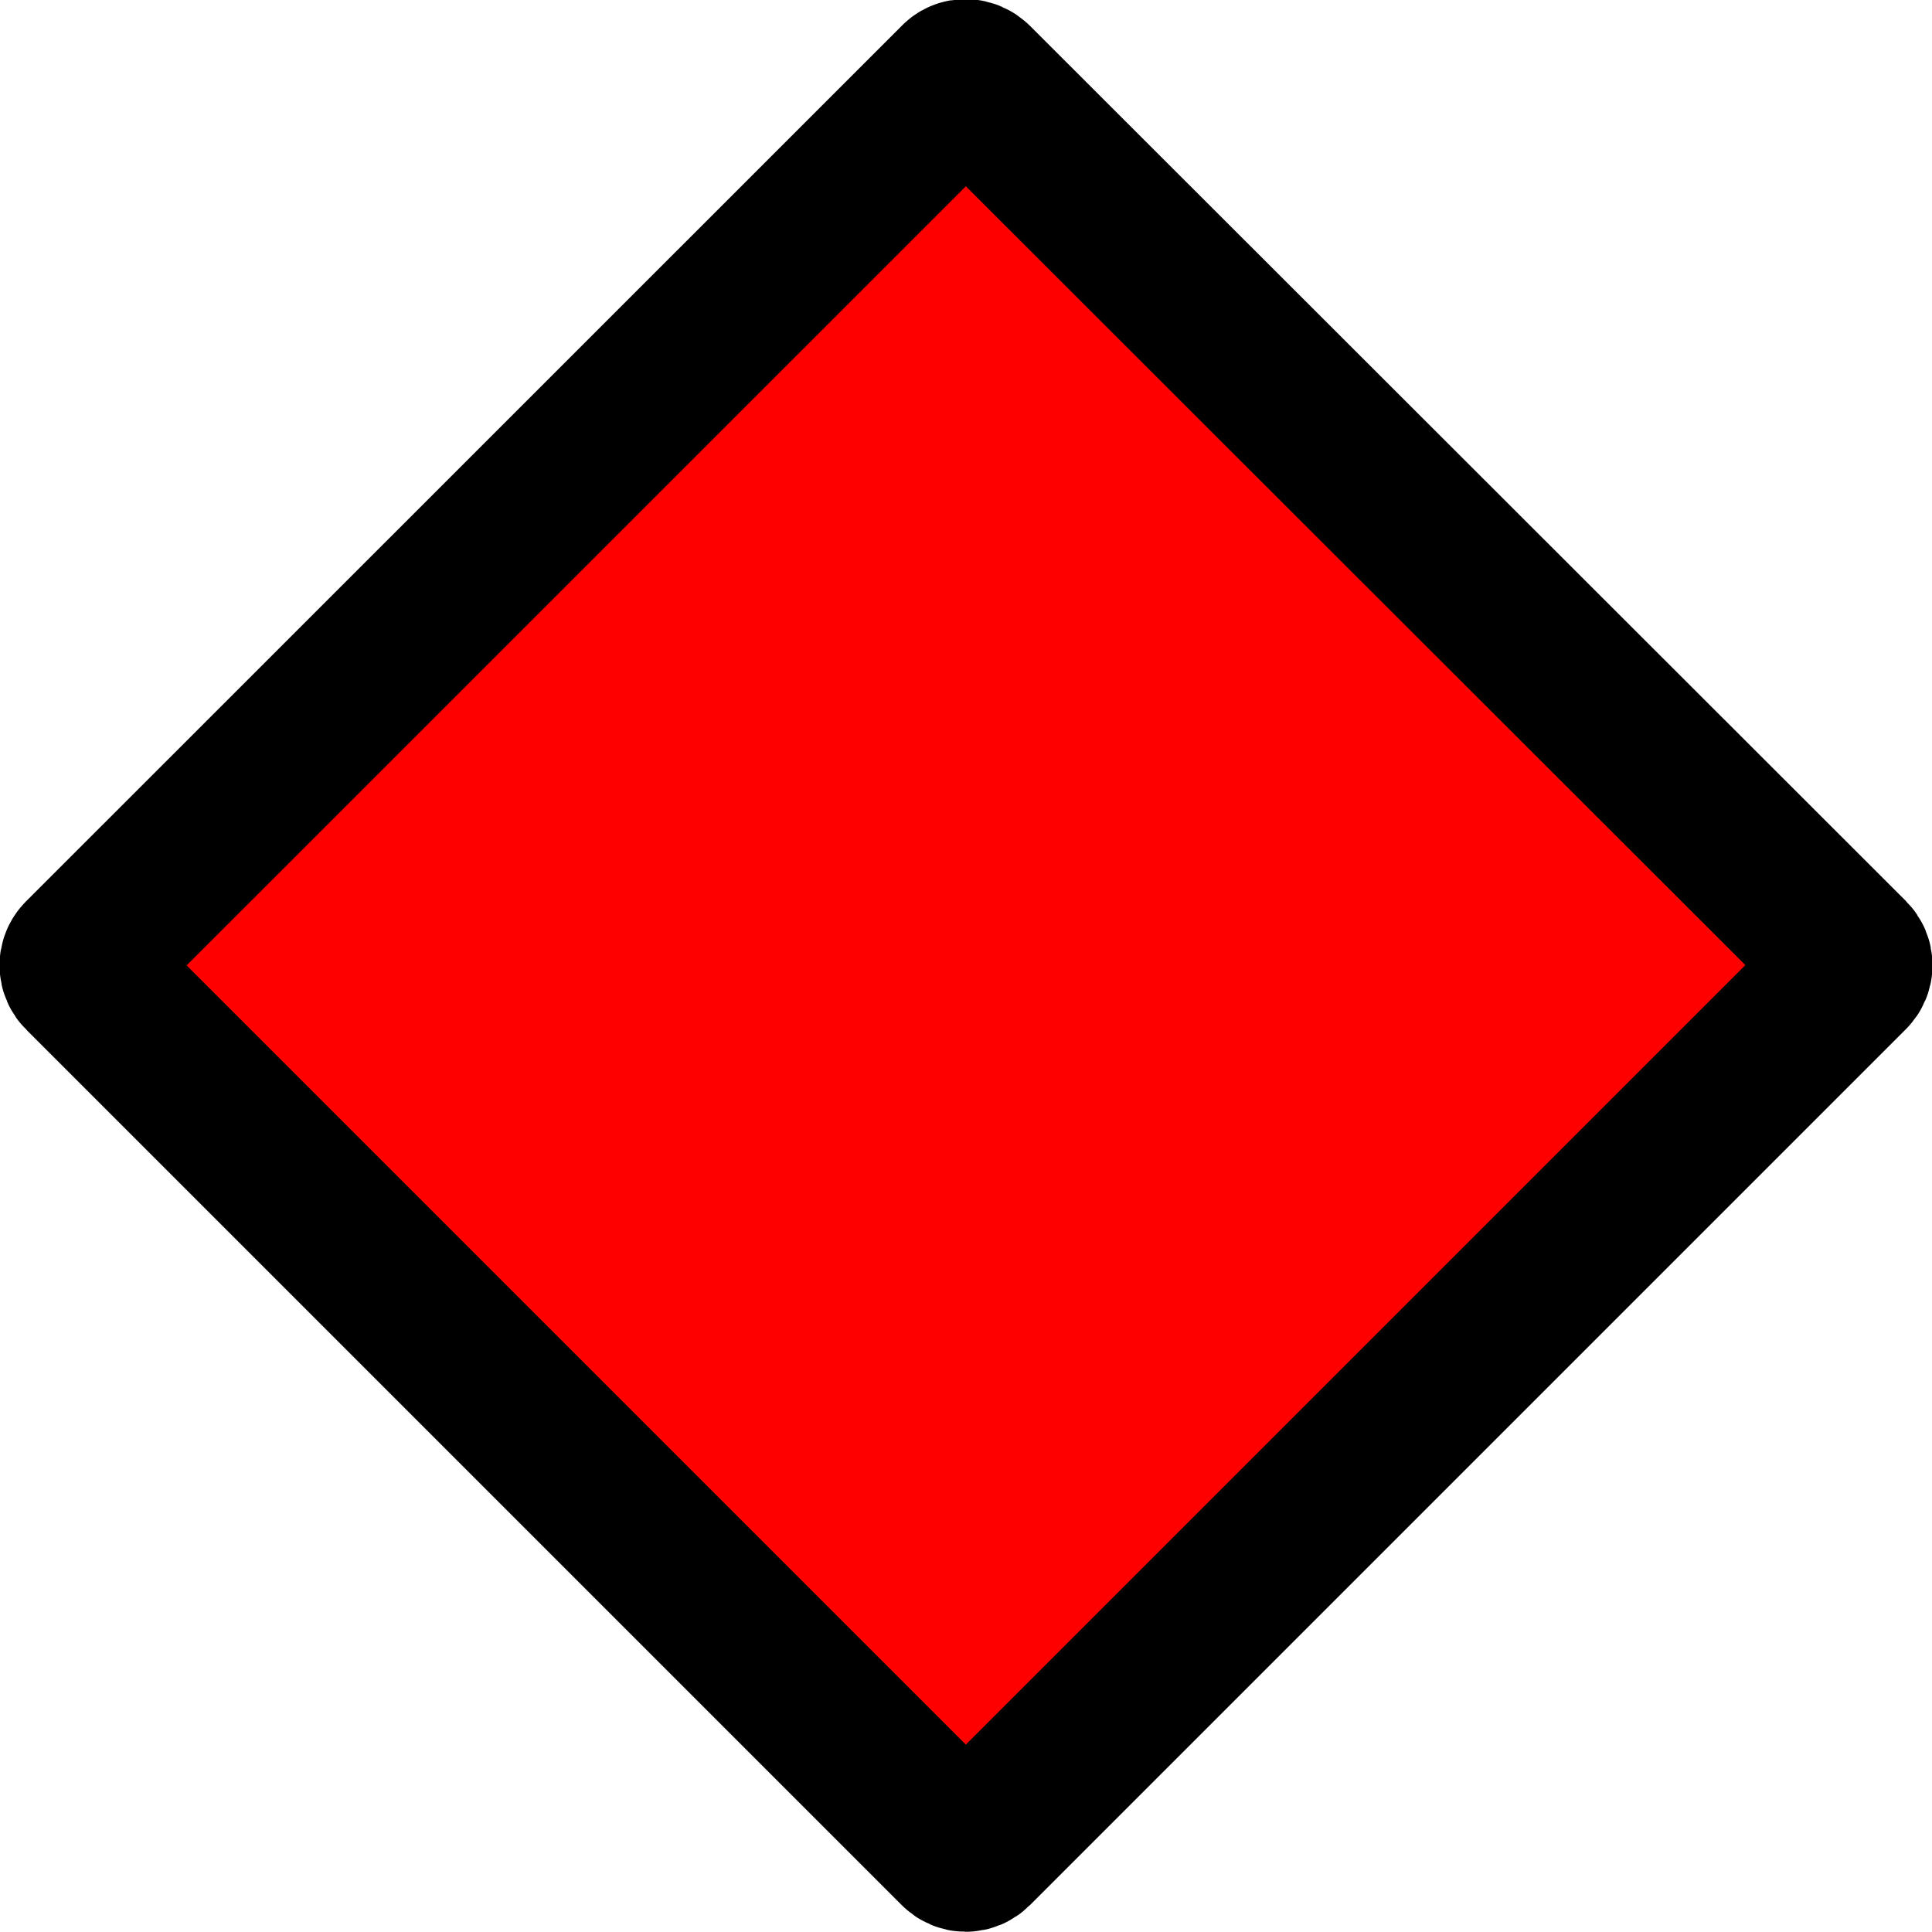
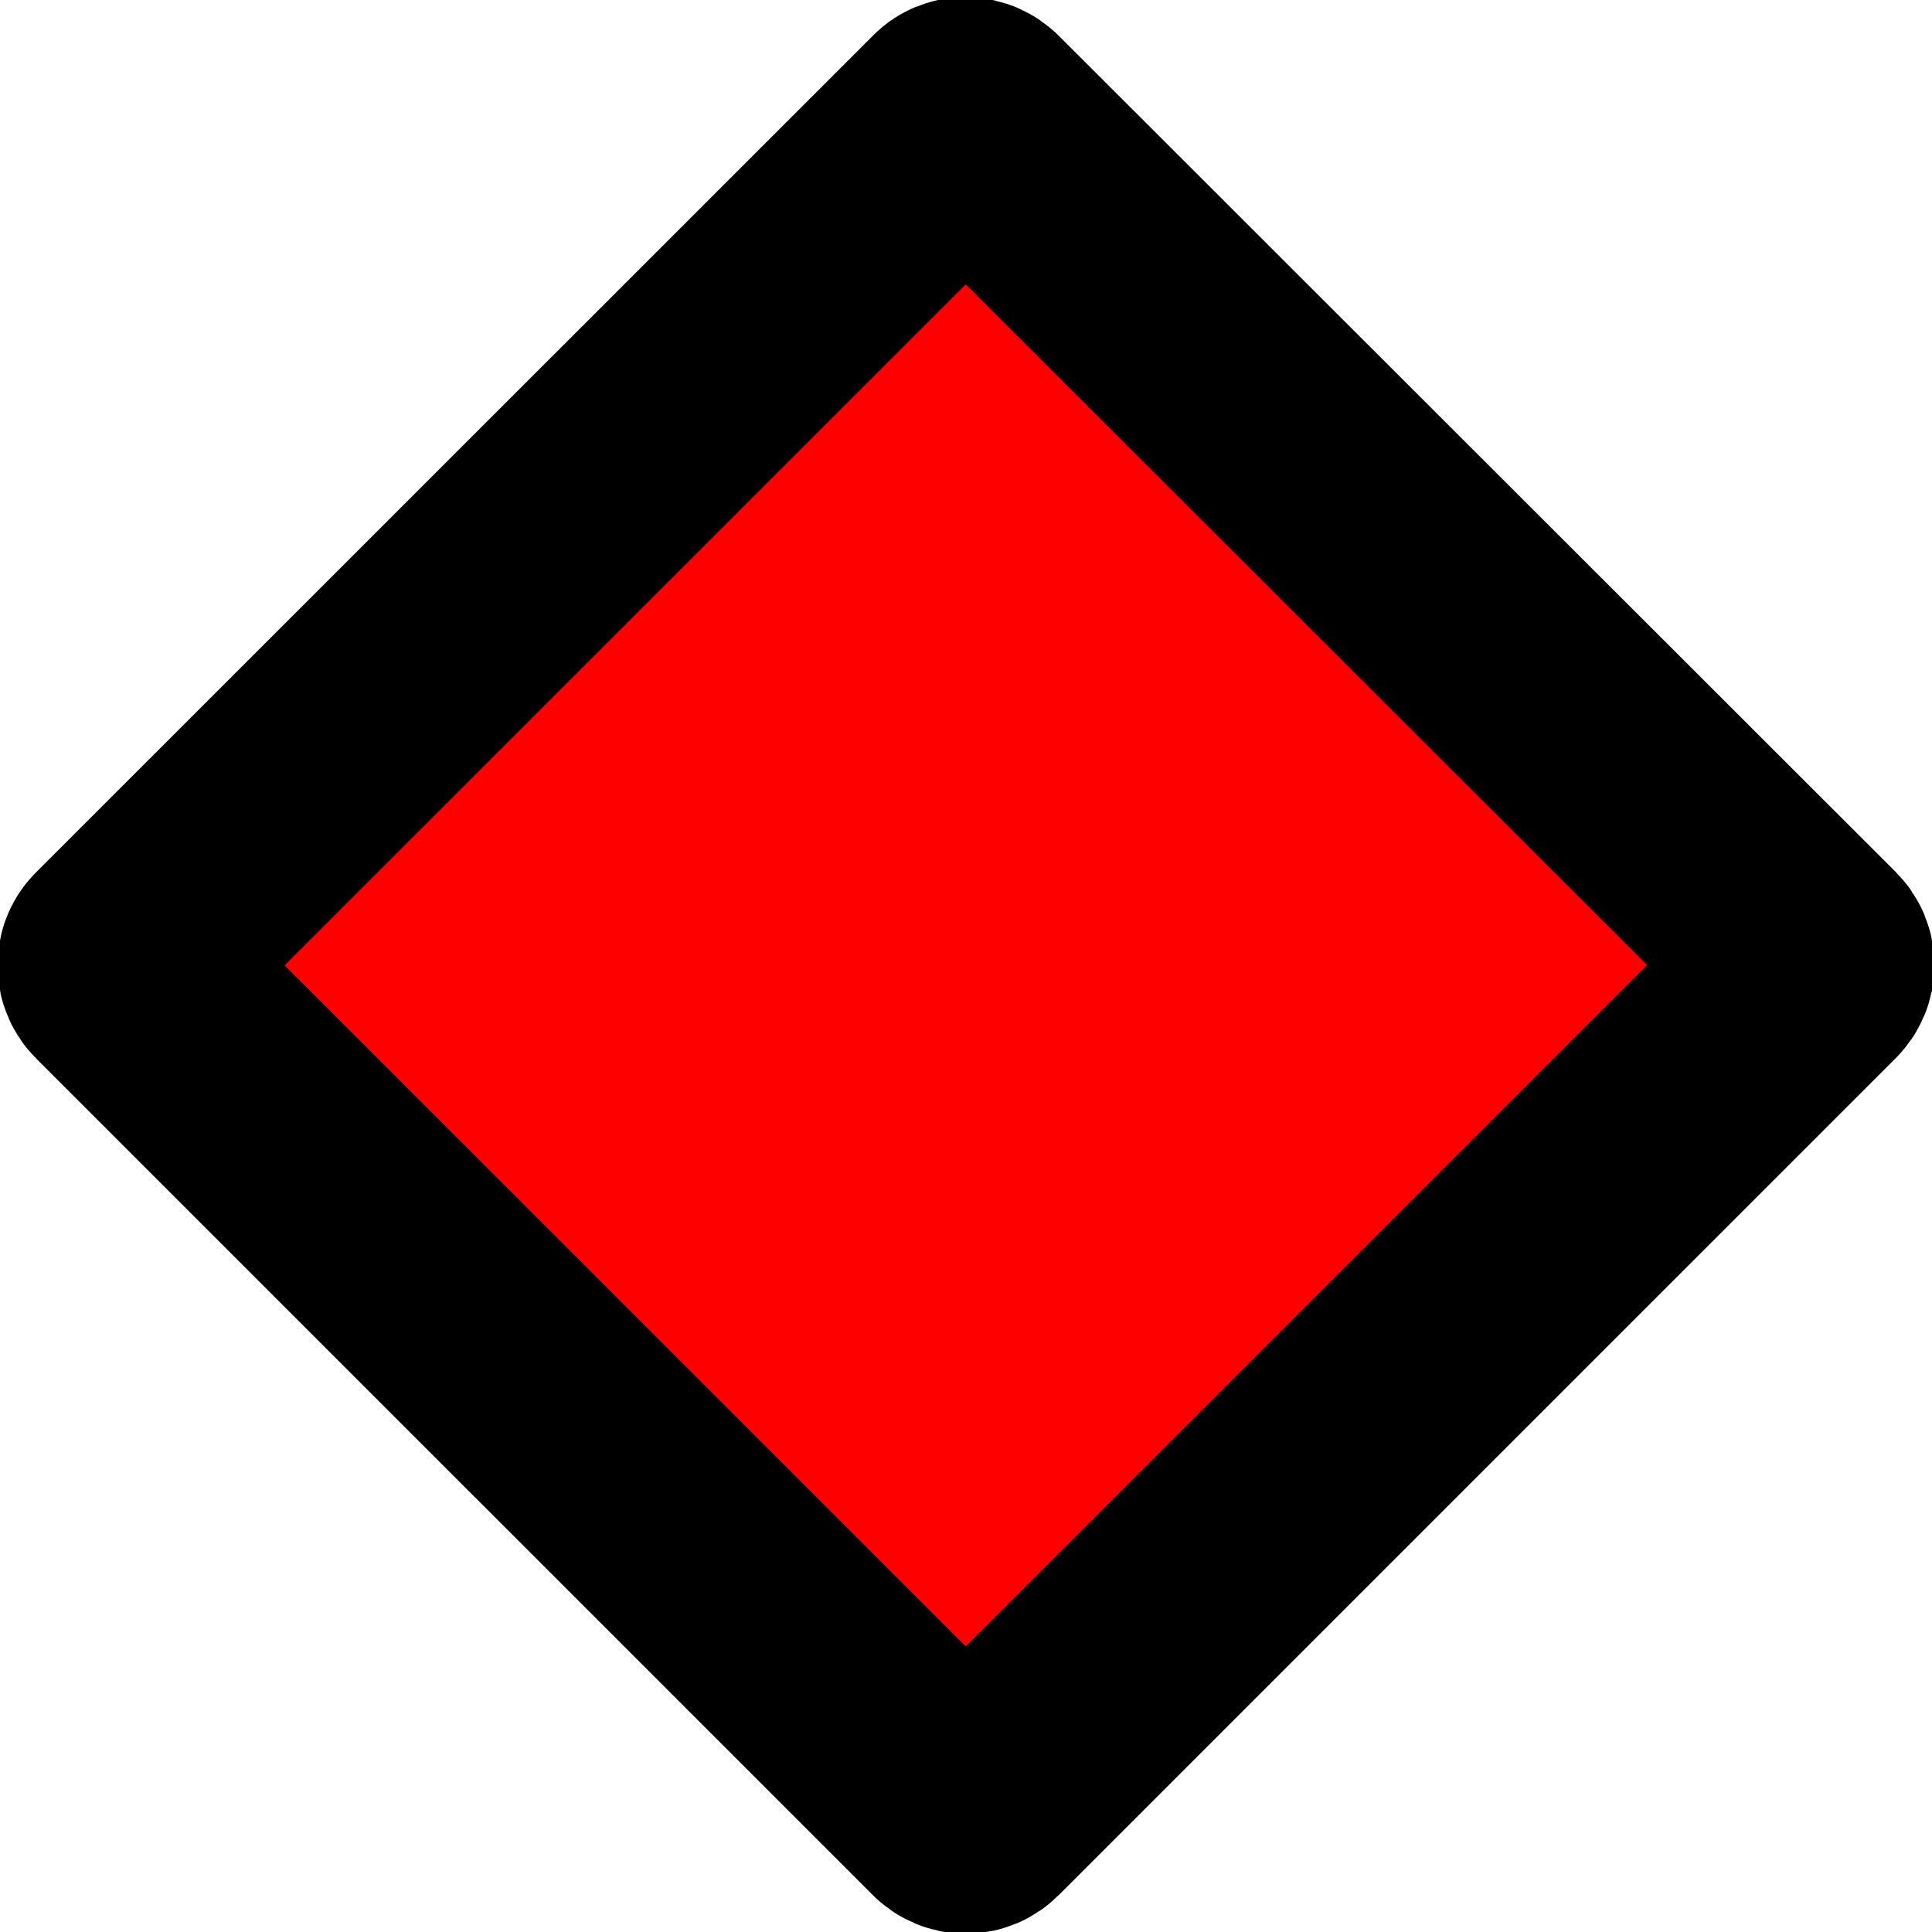
<svg xmlns="http://www.w3.org/2000/svg" width="16" height="16" viewBox="0 0 4.233 4.233" version="1.1" id="svg5">
  <defs id="defs2" />
-   <g id="layer1">
-     <path id="rect234" style="fill:#ff0000;stroke:#000000;stroke-width:0.348;stroke-linecap:round;stroke-linejoin:round" d="m 2.134,0.18 c -0.01,-0.01 -0.026,-0.011 -0.035,-6.5e-4 L 0.18,2.098 c -0.01,0.01 -0.009,0.026 6.6e-4,0.035 l 1.918,1.918 c 0.01,0.01 0.025,0.01 0.035,0 l 1.919,-1.919 c 0.01,-0.01 0.01,-0.025 0,-0.035 z" />
+   <g id="layer1" style="stroke-width:0.554;stroke-dasharray:none" transform="matrix(0.955552,0,0,0.9555359,0.09392961,0.09397772)">
+     <path id="rect234" style="fill:#ff0000;stroke:#000000;stroke-width:0.554;stroke-linecap:round;stroke-linejoin:round;stroke-dasharray:none" d="m 2.134,0.18 c -0.01,-0.01 -0.026,-0.011 -0.035,-6.5e-4 L 0.18,2.098 c -0.01,0.01 -0.009,0.026 6.6e-4,0.035 l 1.918,1.918 c 0.01,0.01 0.025,0.01 0.035,0 l 1.919,-1.919 c 0.01,-0.01 0.01,-0.025 0,-0.035 z" />
  </g>
</svg>
